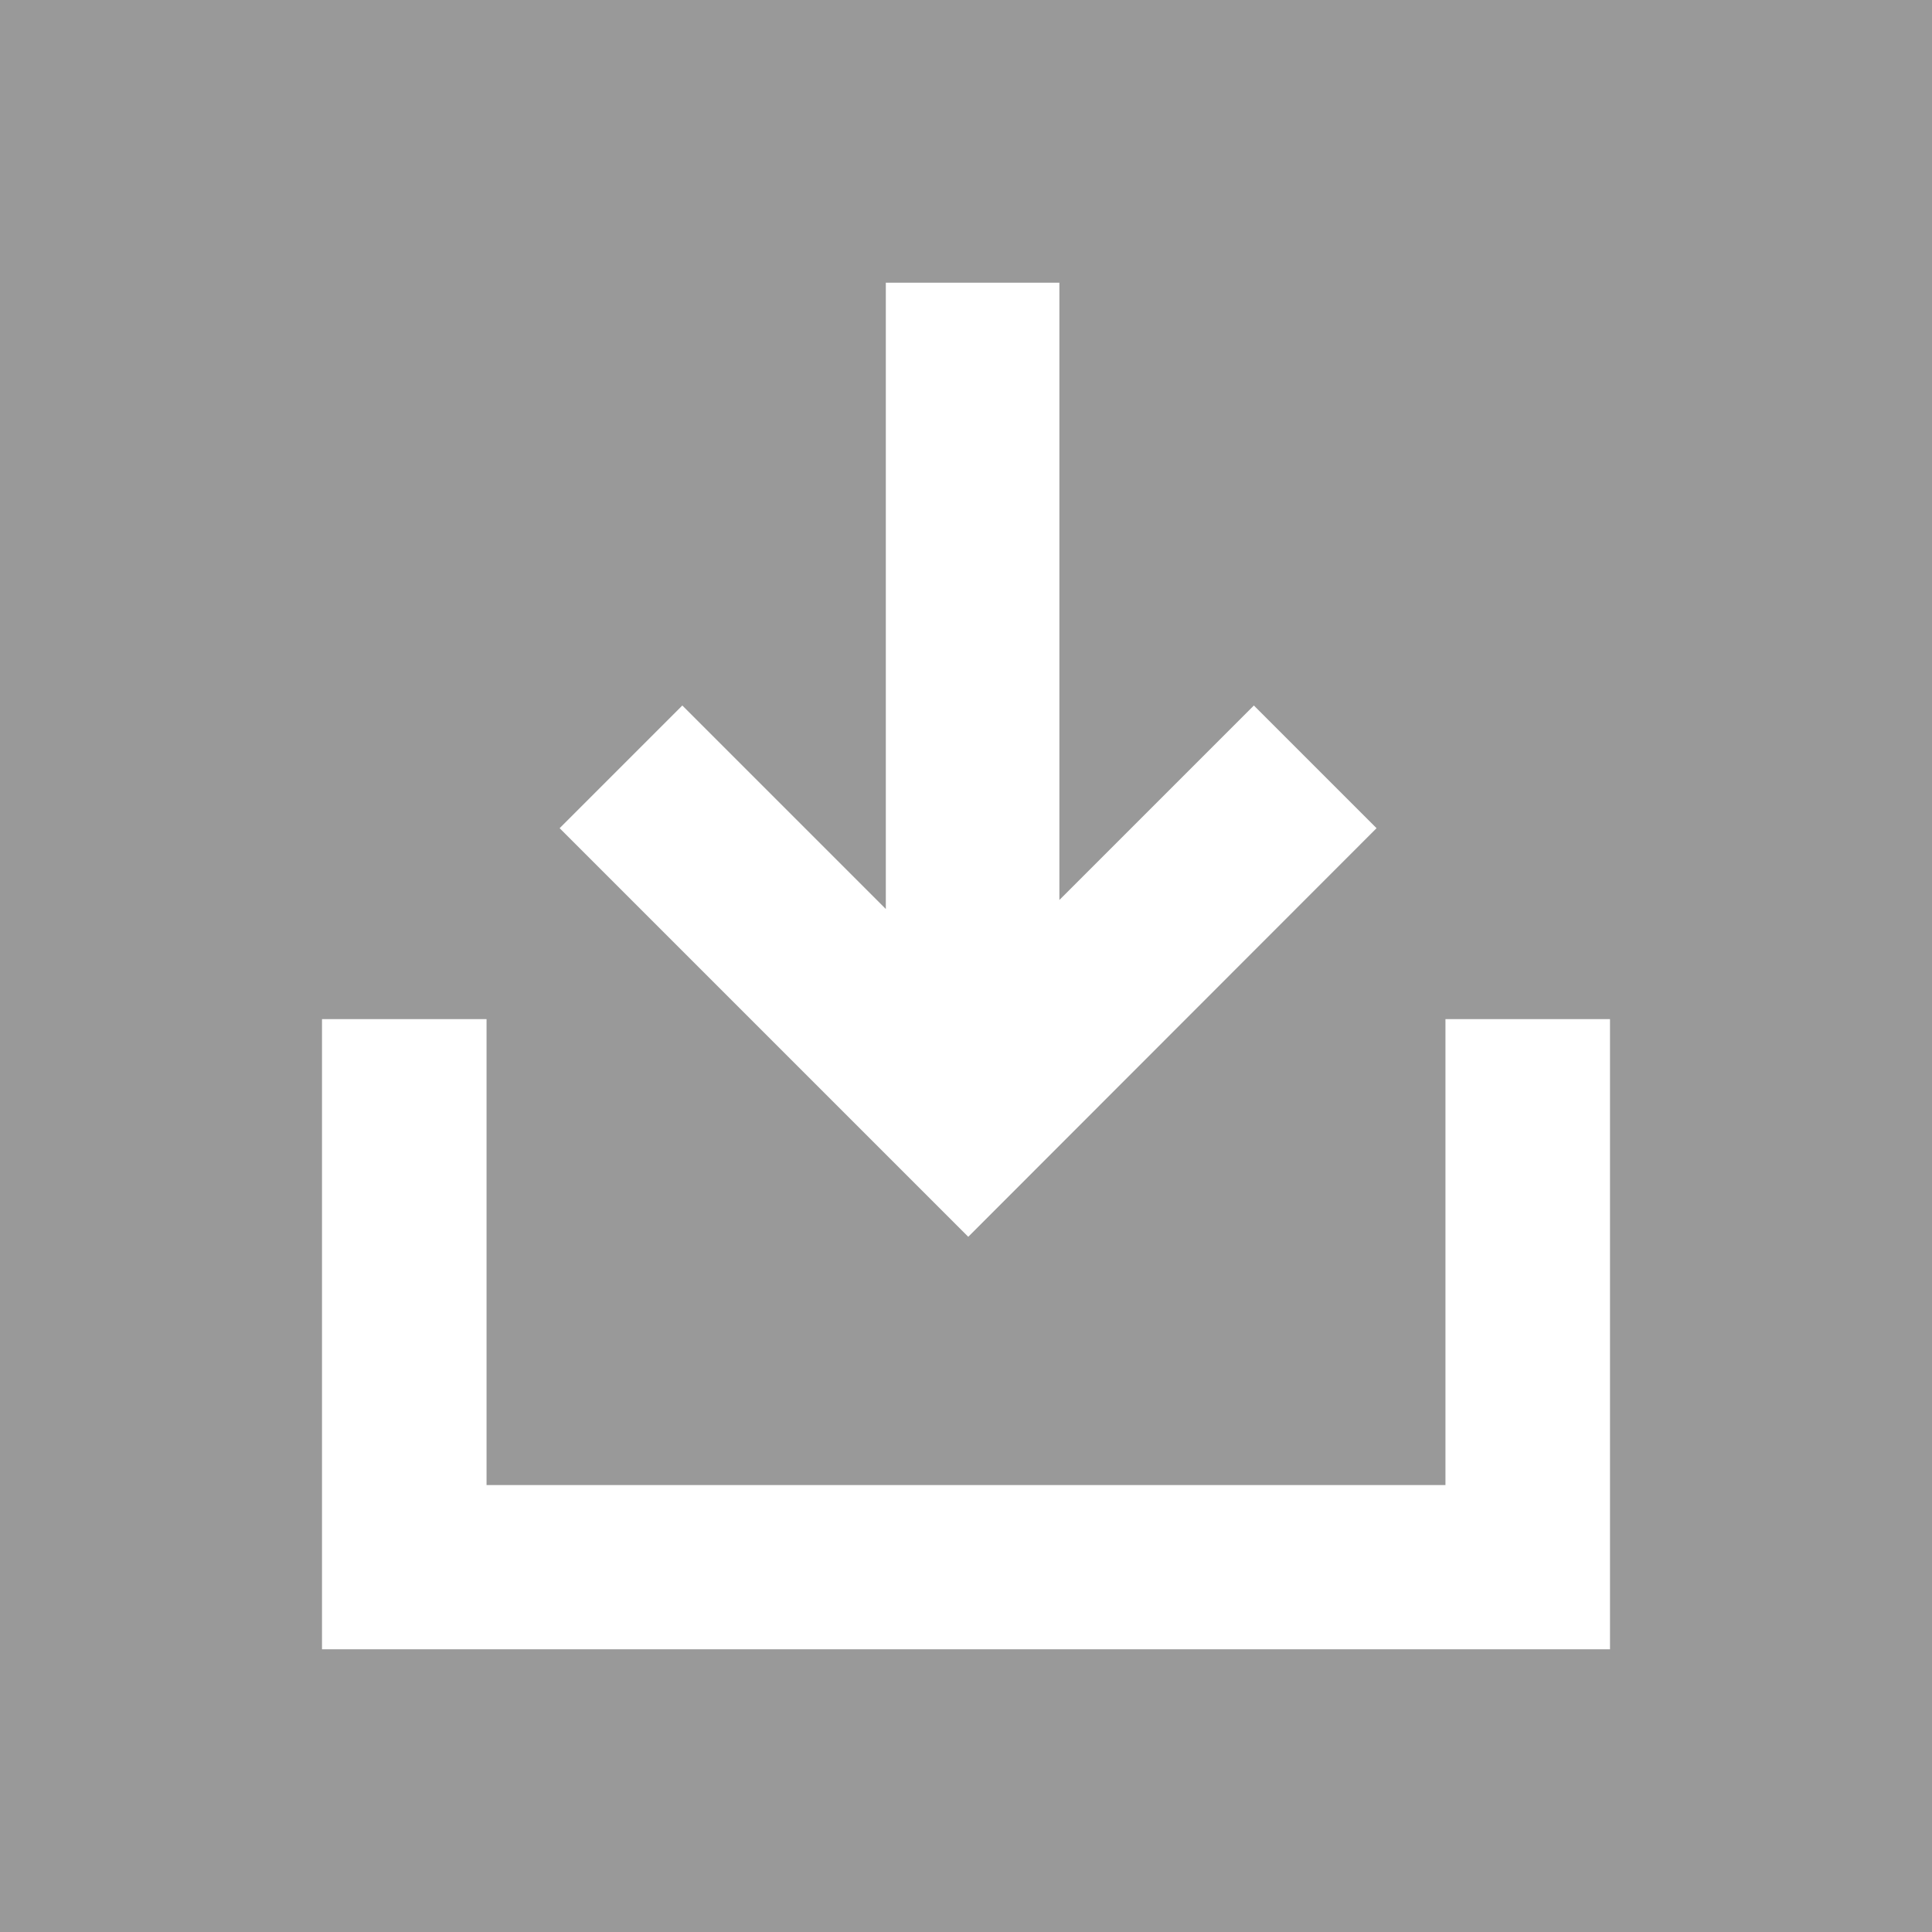
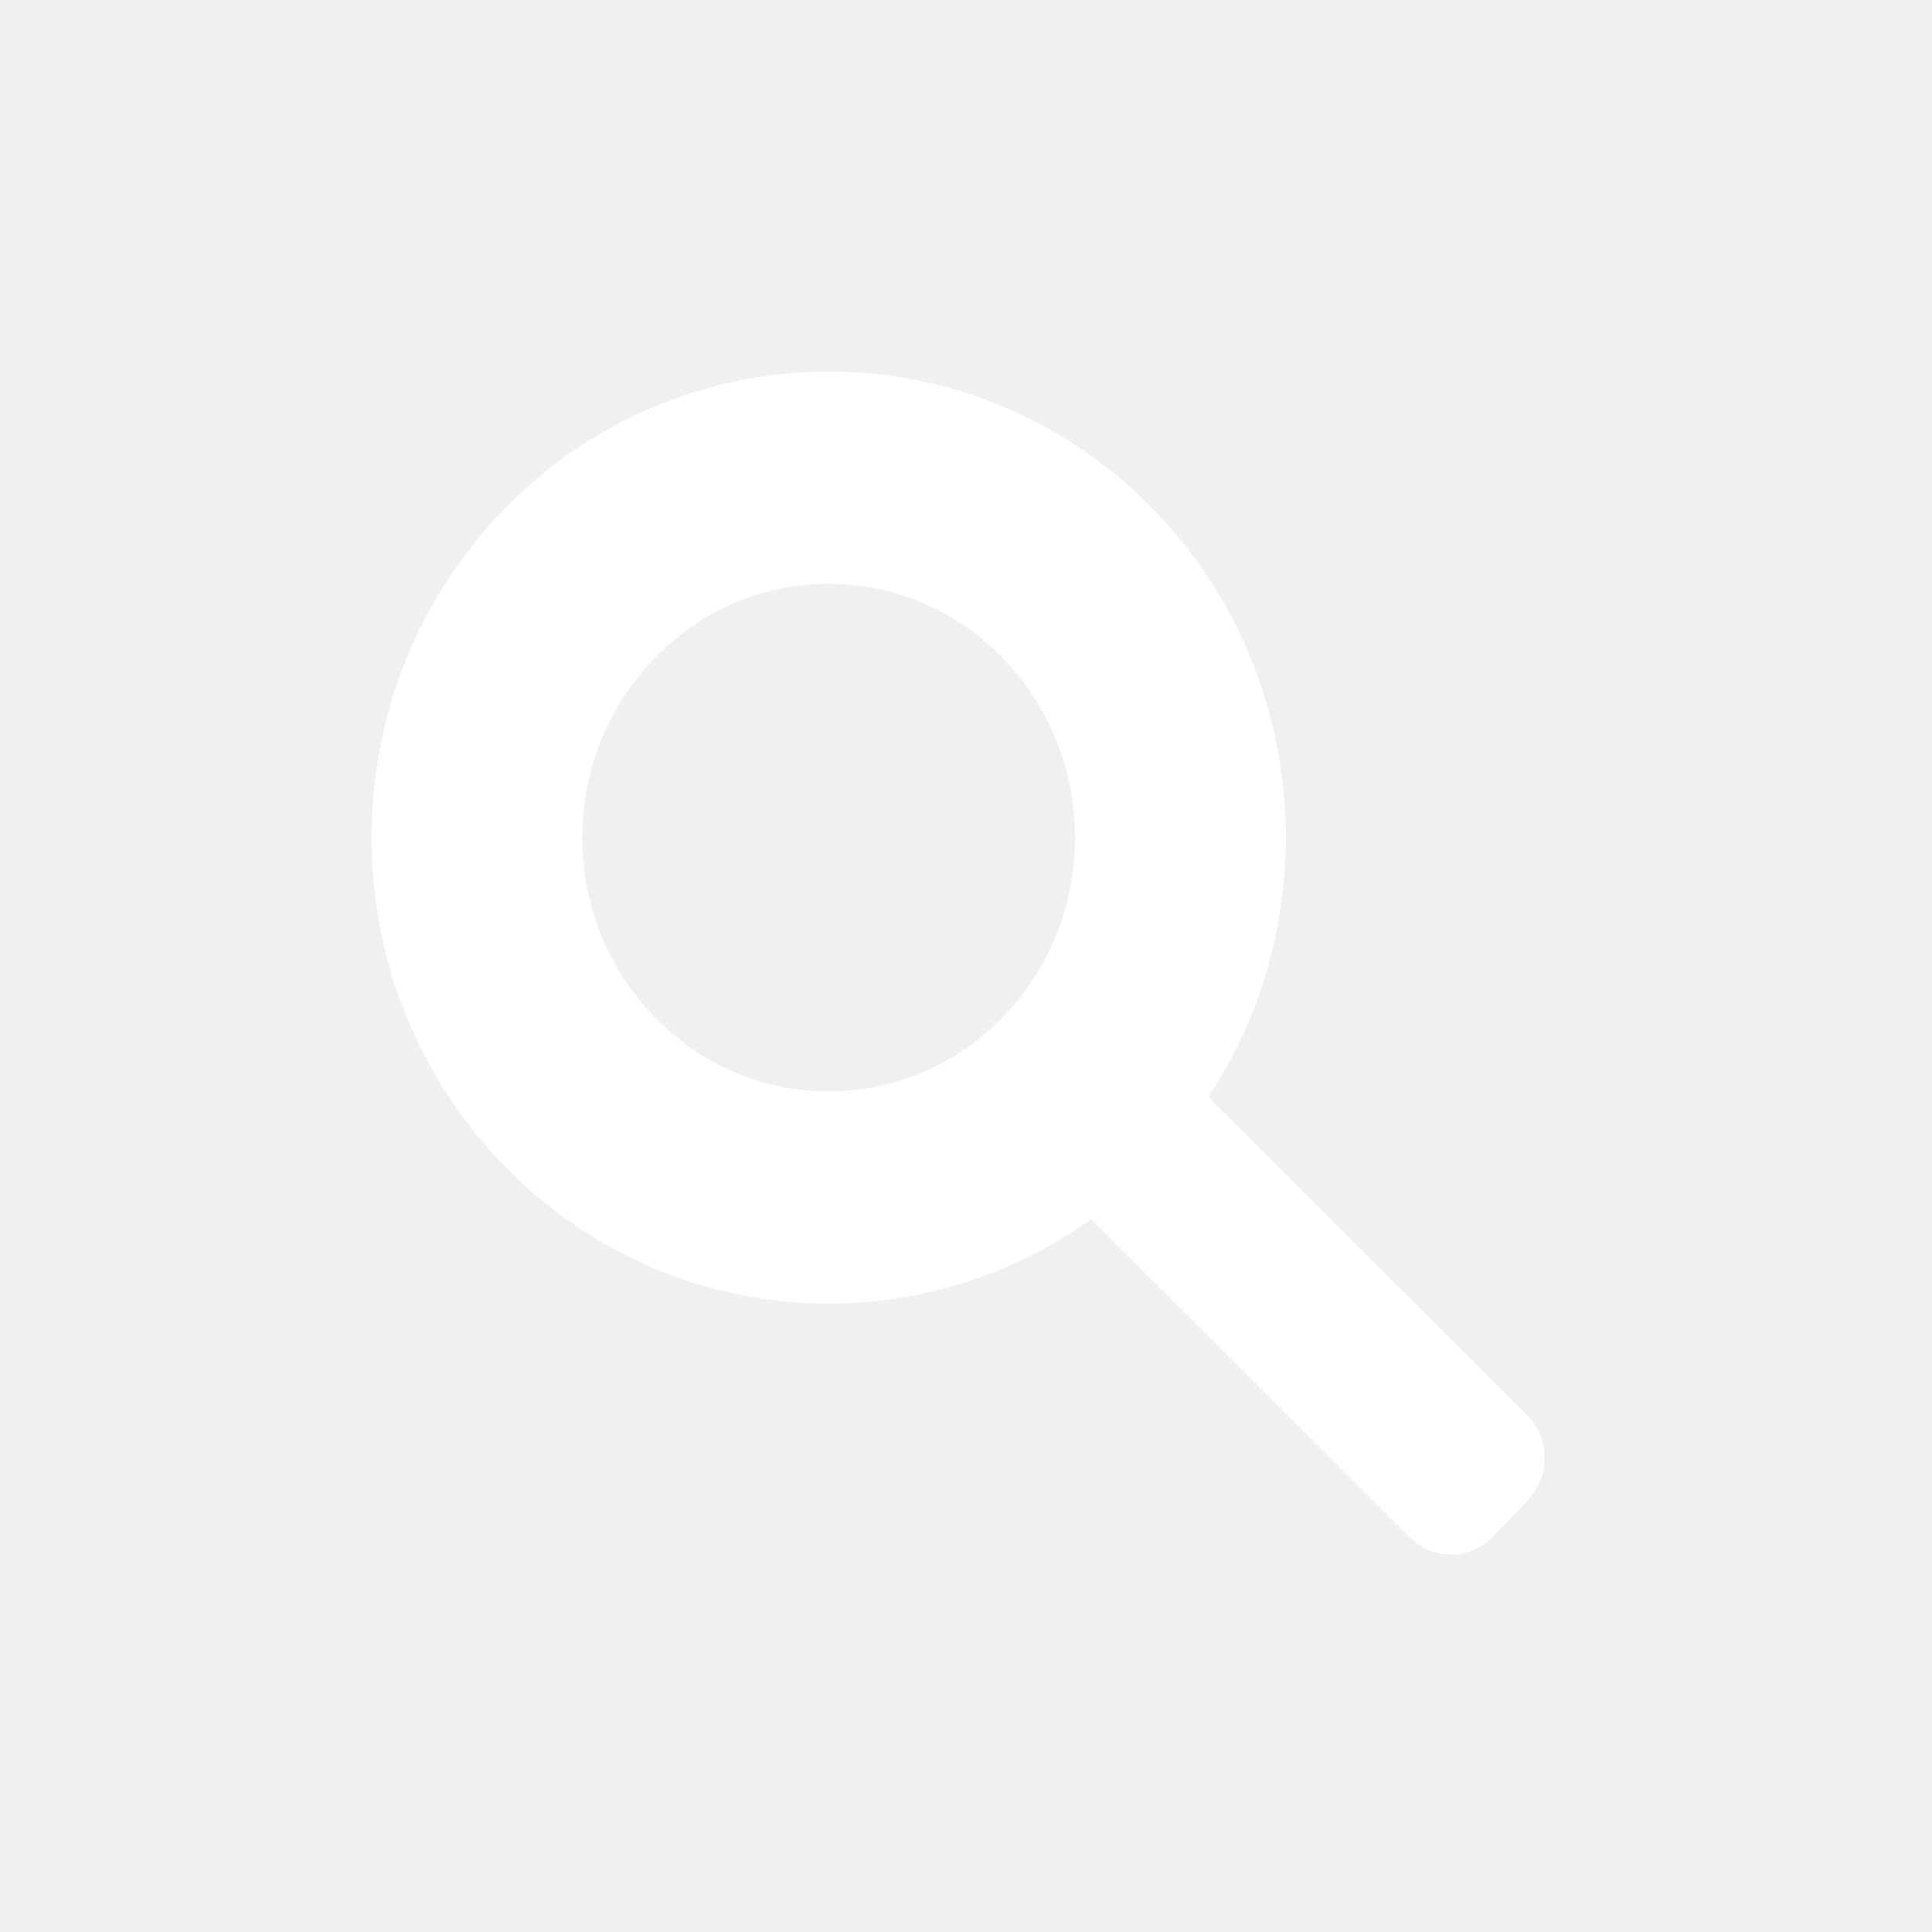
- <svg xmlns="http://www.w3.org/2000/svg" id="Layer_1" data-name="Layer 1" viewBox="0 0 60 60">
-   <defs>
-     <style>.cls-1{fill:#999;}.cls-2{fill:#fff;}</style>
-   </defs>
-   <rect class="cls-1" width="60" height="60" />
-   <polygon class="cls-2" points="42.75 25.72 38.94 21.91 32.9 27.95 32.9 8.78 27.51 8.78 27.51 28.23 21.19 21.91 17.38 25.72 30.07 38.41 42.75 25.72" />
-   <polygon class="cls-2" points="50 31.65 50 51.22 10 51.22 10 31.65 15.11 31.65 15.11 46.12 44.89 46.12 44.89 31.65 50 31.65" />
+ <svg xmlns="http://www.w3.org/2000/svg" width="26px" height="26px" viewBox="0 0 26 26" version="1.1">
+   <defs />
+   <g id="Styleguide" stroke="none" stroke-width="1" fill="none" fill-rule="evenodd">
+     <g id="icoon-zoek">
+       <path d="M20.561,20.188 L20.095,20.676 C19.789,20.997 19.288,21.003 18.974,20.69 L13.758,15.483 L15.331,13.834 L20.547,19.041 C20.861,19.354 20.866,19.867 20.561,20.188" id="Fill-1" fill="#FFFFFF" />
+       <path d="M14.241,14.355 C12.576,16.101 9.844,16.137 8.139,14.433 C6.433,12.729 6.398,9.934 8.063,8.189 C9.728,6.441 12.459,6.408 14.165,8.112 C15.873,9.815 15.905,12.61 14.241,14.355 L14.241,14.355 Z M14.751,7.497 C12.713,5.465 9.45,5.507 7.465,7.589 C5.477,9.675 5.518,13.013 7.555,15.044 C9.591,17.079 12.853,17.037 14.838,14.952 C16.827,12.87 16.786,9.531 14.751,7.497 L14.751,7.497 Z" id="Stroke-3" stroke="#FFFFFF" stroke-width="2" fill="#E13636" />
+     </g>
+   </g>
</svg>
